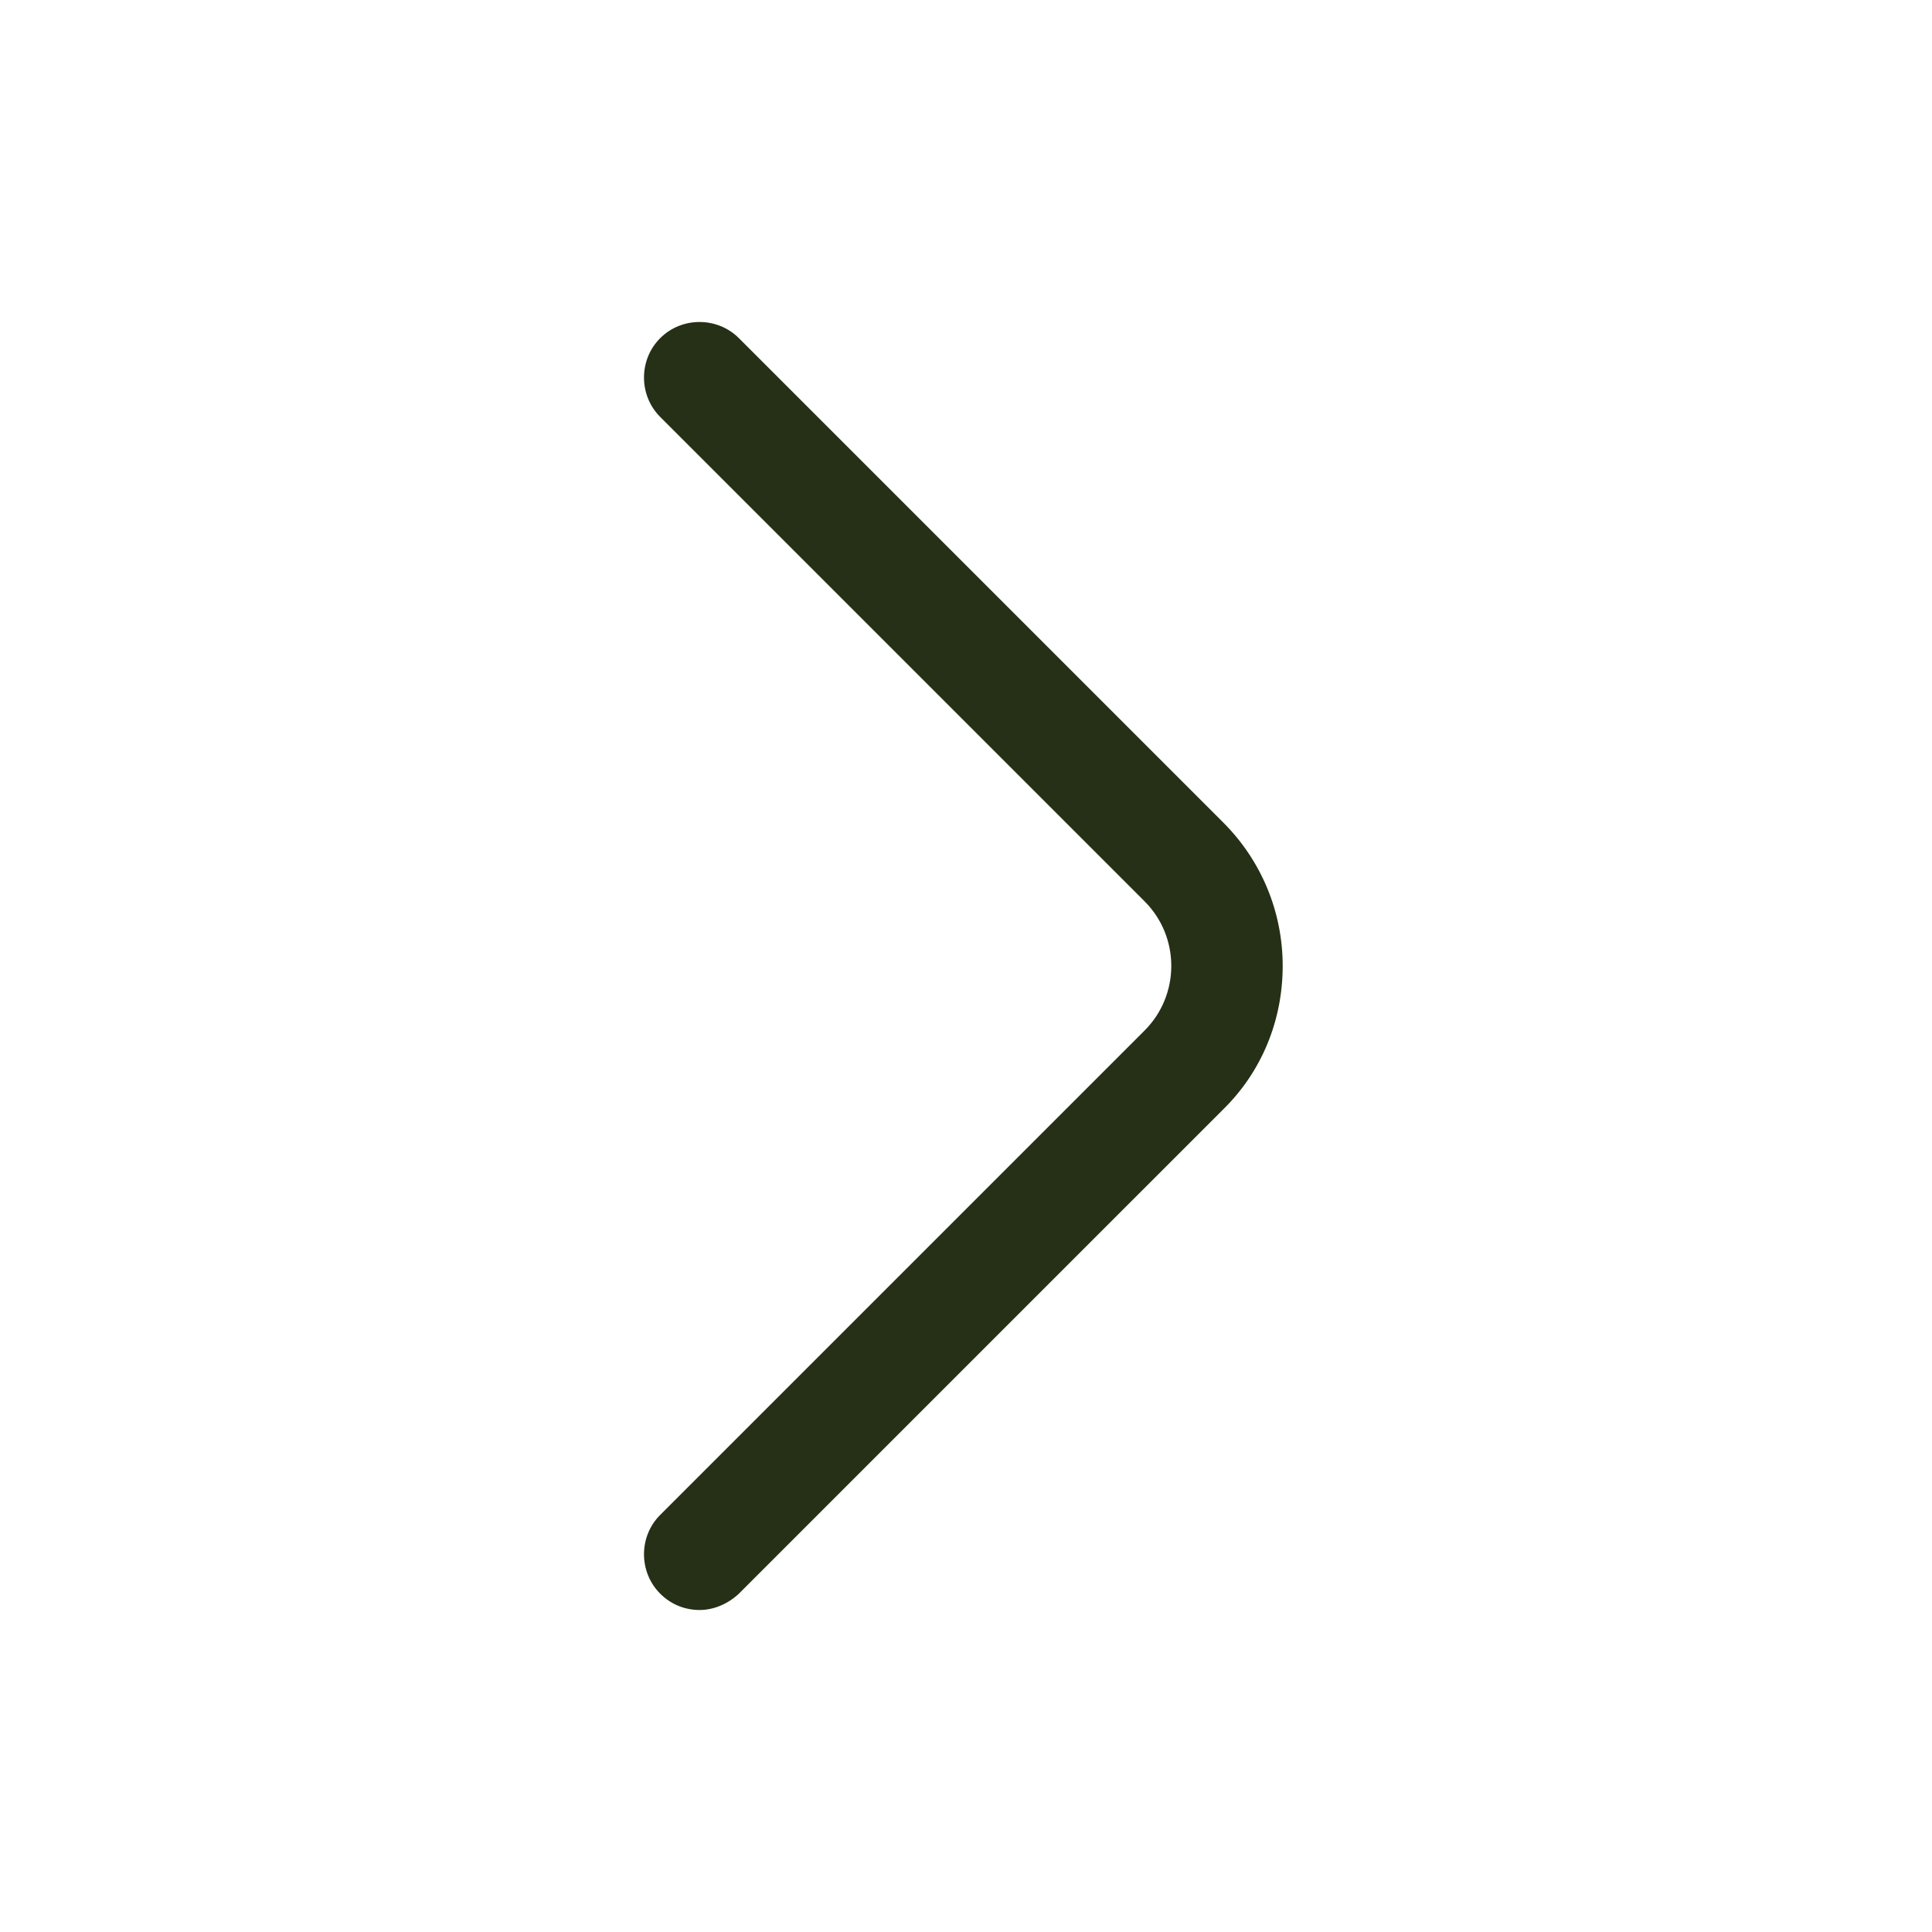
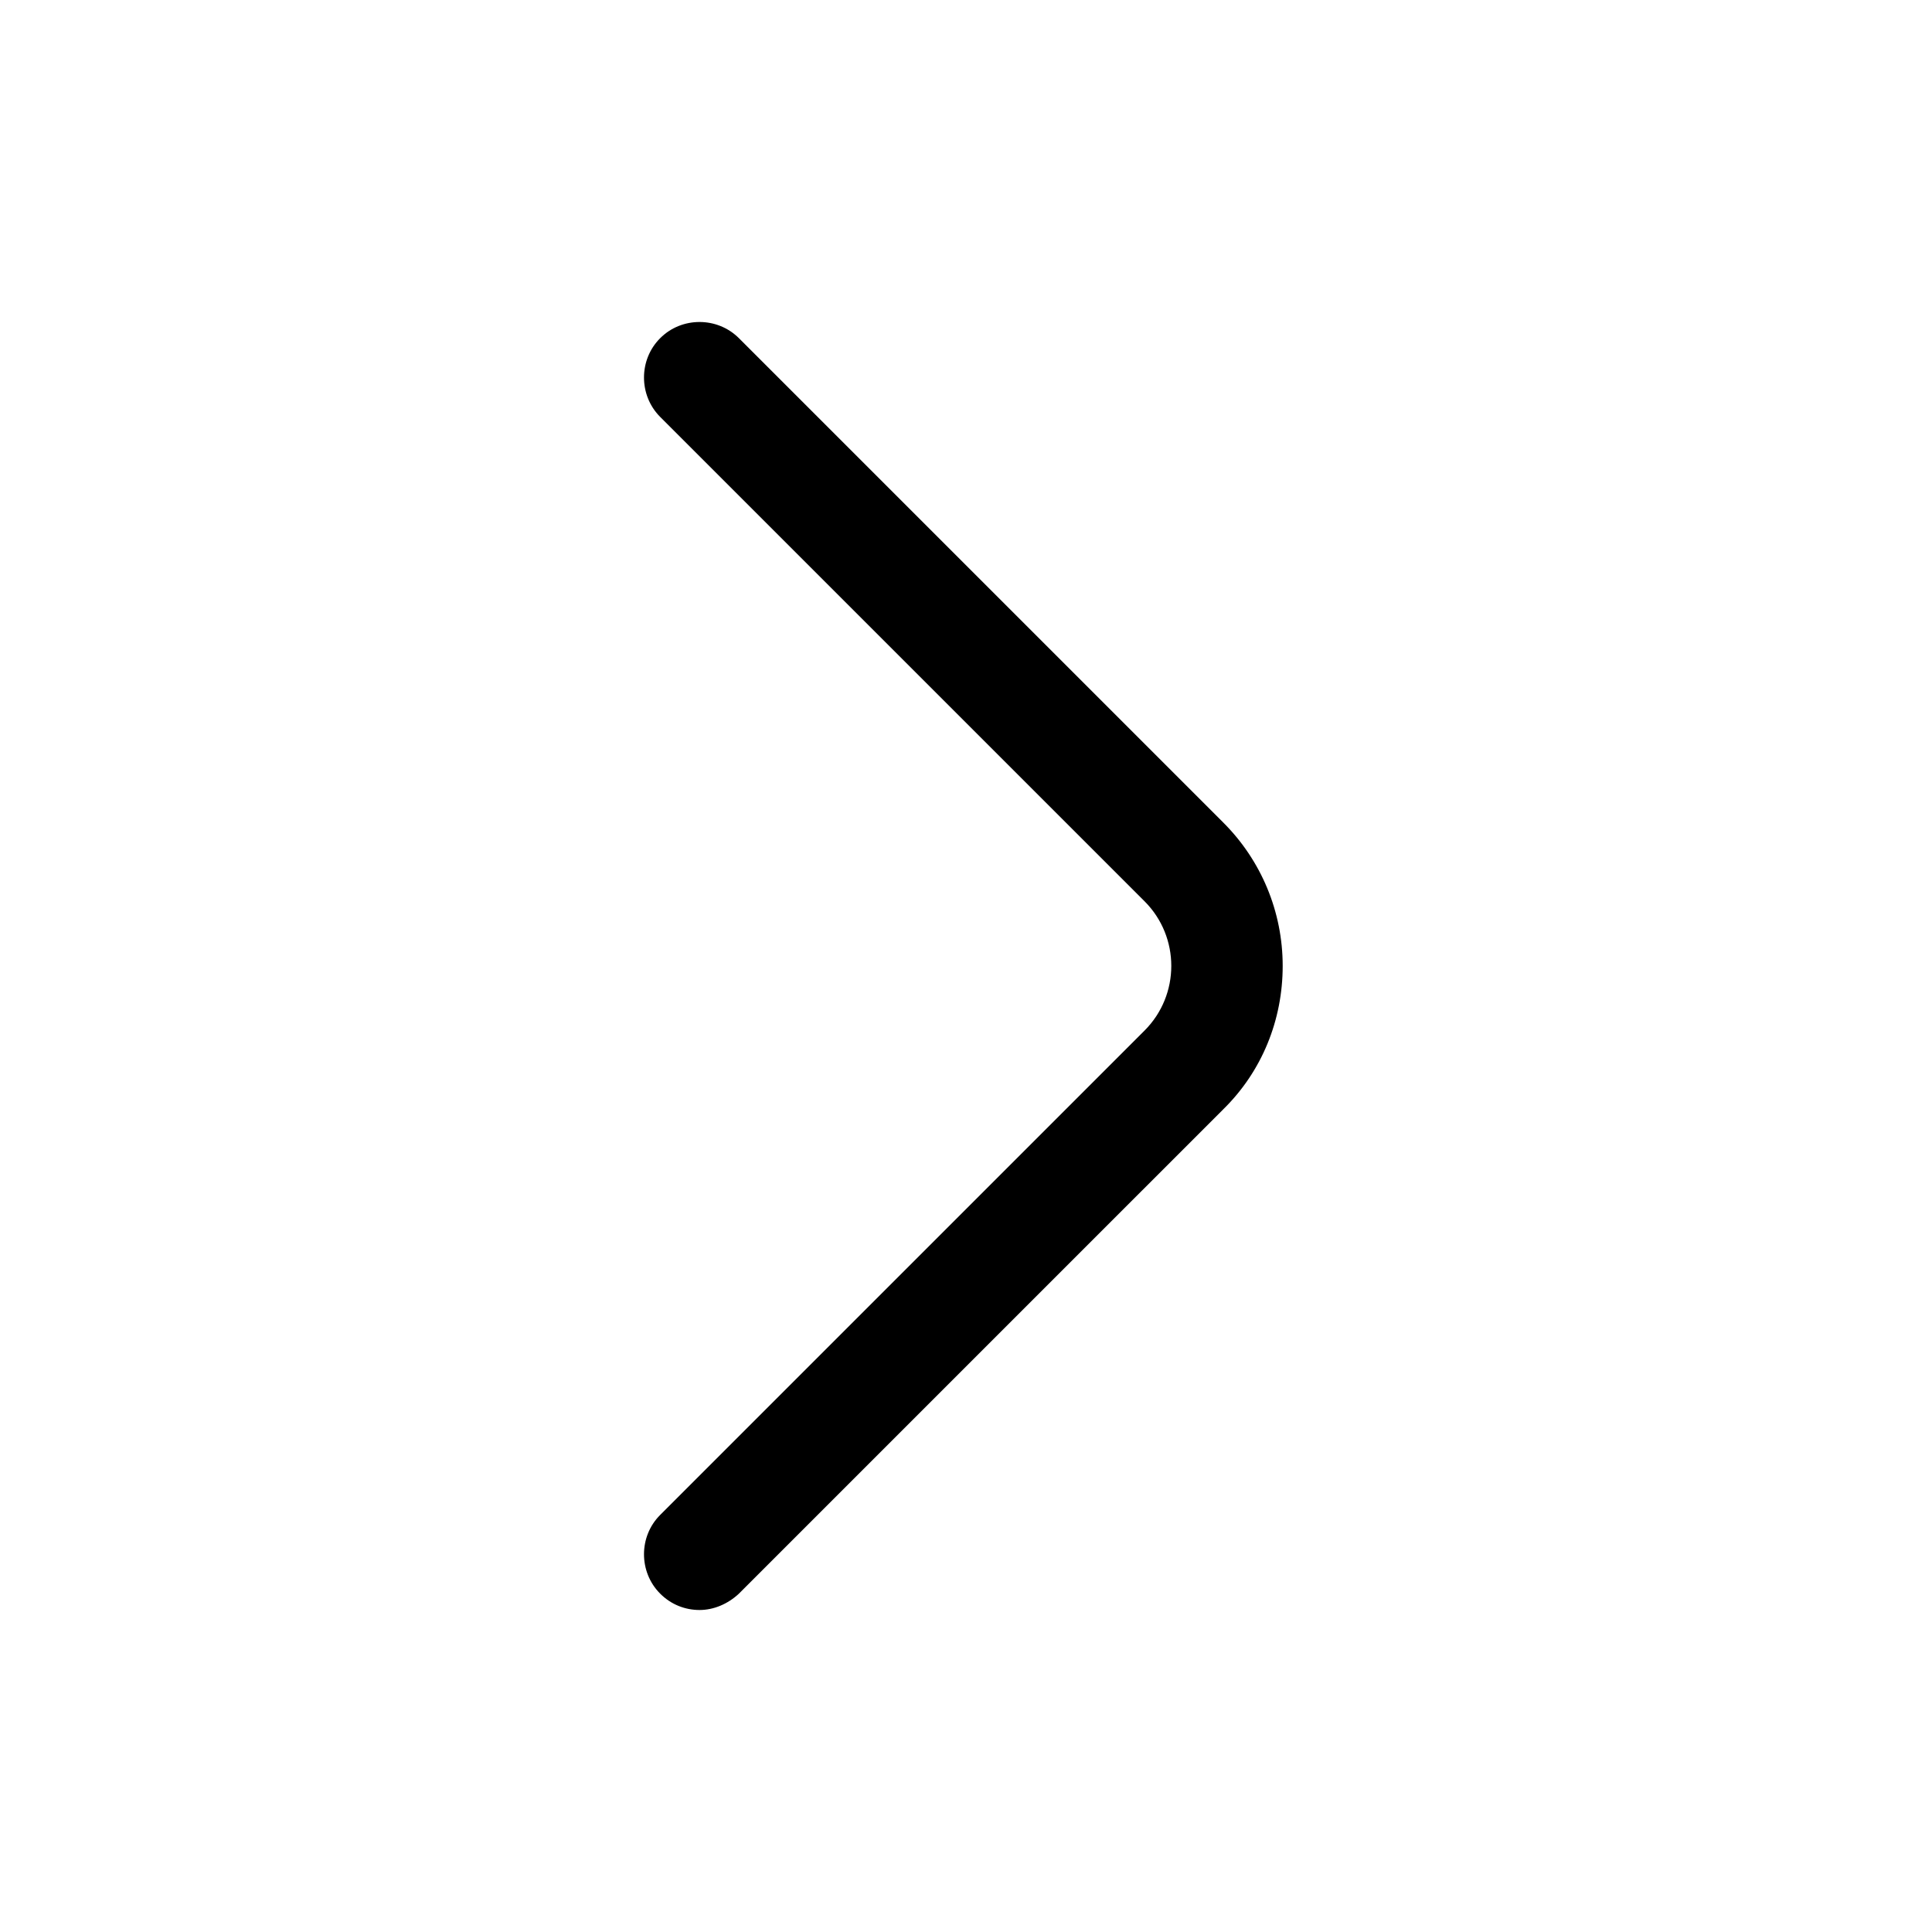
<svg xmlns="http://www.w3.org/2000/svg" width="24" height="24" viewBox="0 0 24 24" fill="none">
-   <path d="M8.69 20C8.514 20 8.339 19.935 8.201 19.797C7.933 19.529 7.933 19.086 8.201 18.819L14.218 12.802C14.661 12.359 14.661 11.639 14.218 11.196L8.201 5.179C7.933 4.911 7.933 4.468 8.201 4.201C8.468 3.933 8.911 3.933 9.179 4.201L15.196 10.218C15.667 10.688 15.934 11.325 15.934 11.999C15.934 12.672 15.676 13.309 15.196 13.78L9.179 19.797C9.041 19.926 8.865 20 8.69 20Z" fill="#253017" />
+   <path d="M8.69 20C8.514 20 8.339 19.935 8.201 19.797C7.933 19.529 7.933 19.086 8.201 18.819L14.218 12.802C14.661 12.359 14.661 11.639 14.218 11.196L8.201 5.179C7.933 4.911 7.933 4.468 8.201 4.201C8.468 3.933 8.911 3.933 9.179 4.201L15.196 10.218C15.667 10.688 15.934 11.325 15.934 11.999C15.934 12.672 15.676 13.309 15.196 13.78L9.179 19.797C9.041 19.926 8.865 20 8.69 20Z" fill="currentColor" />
</svg>
